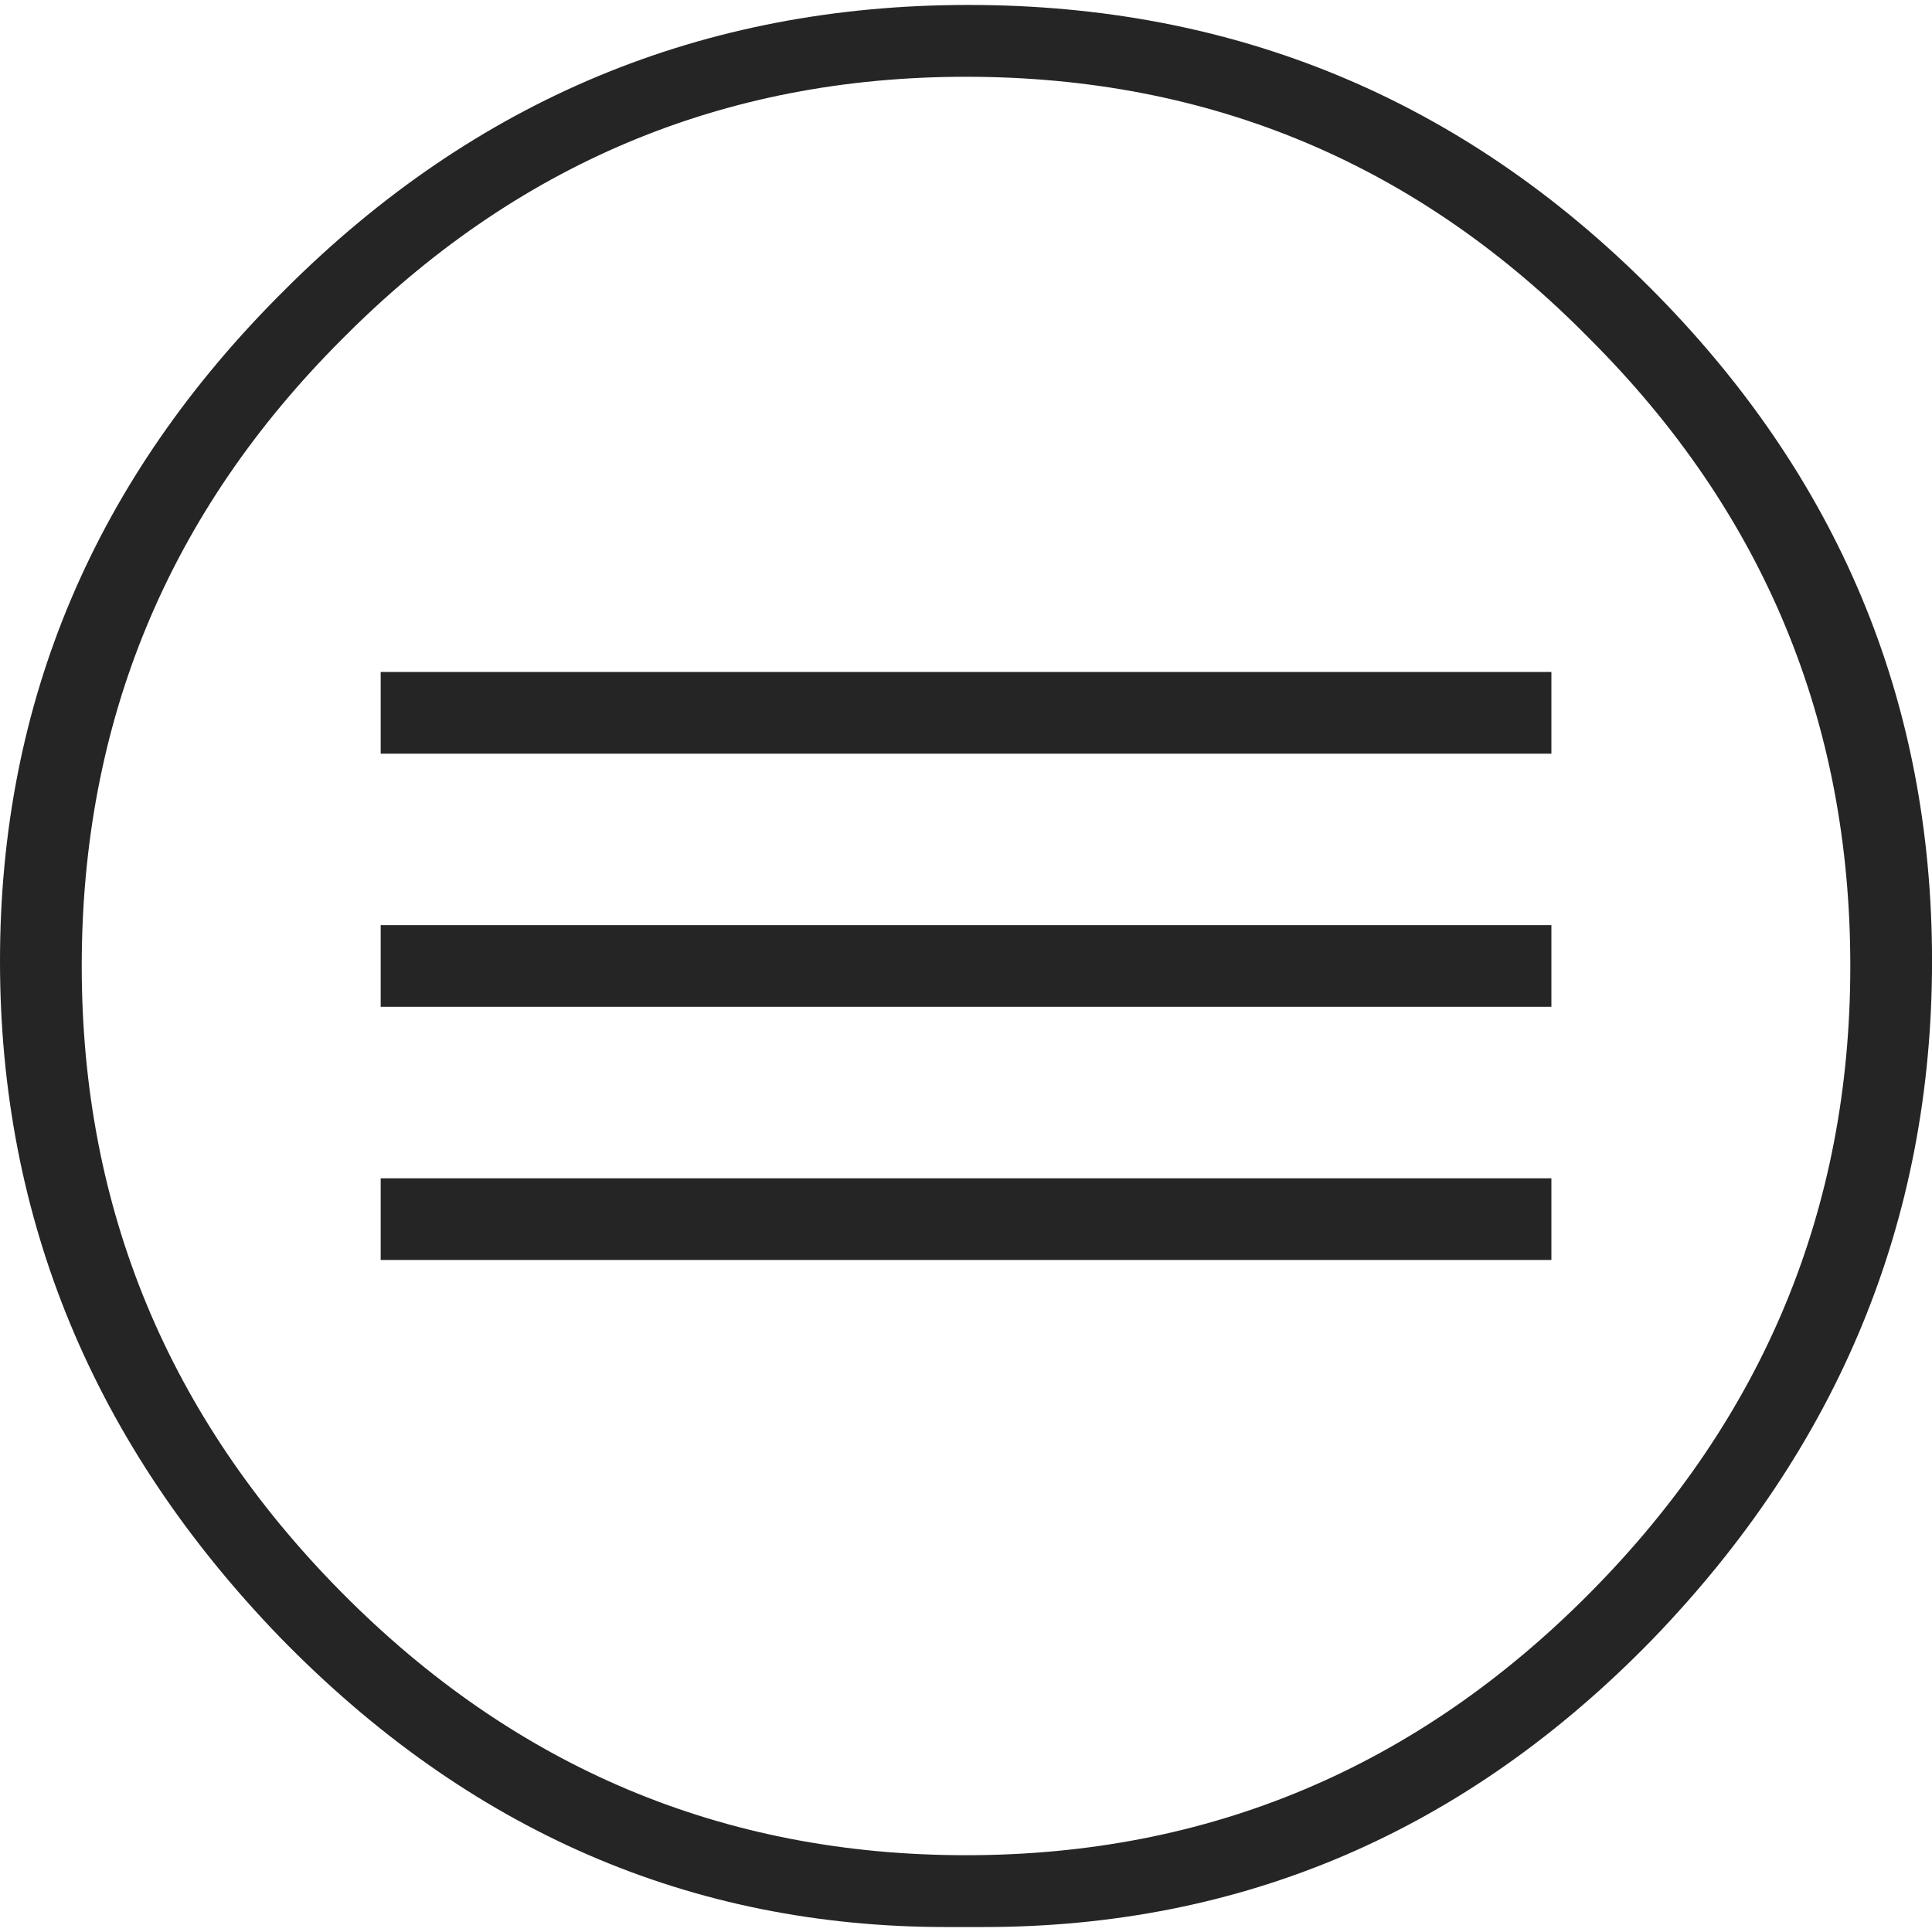
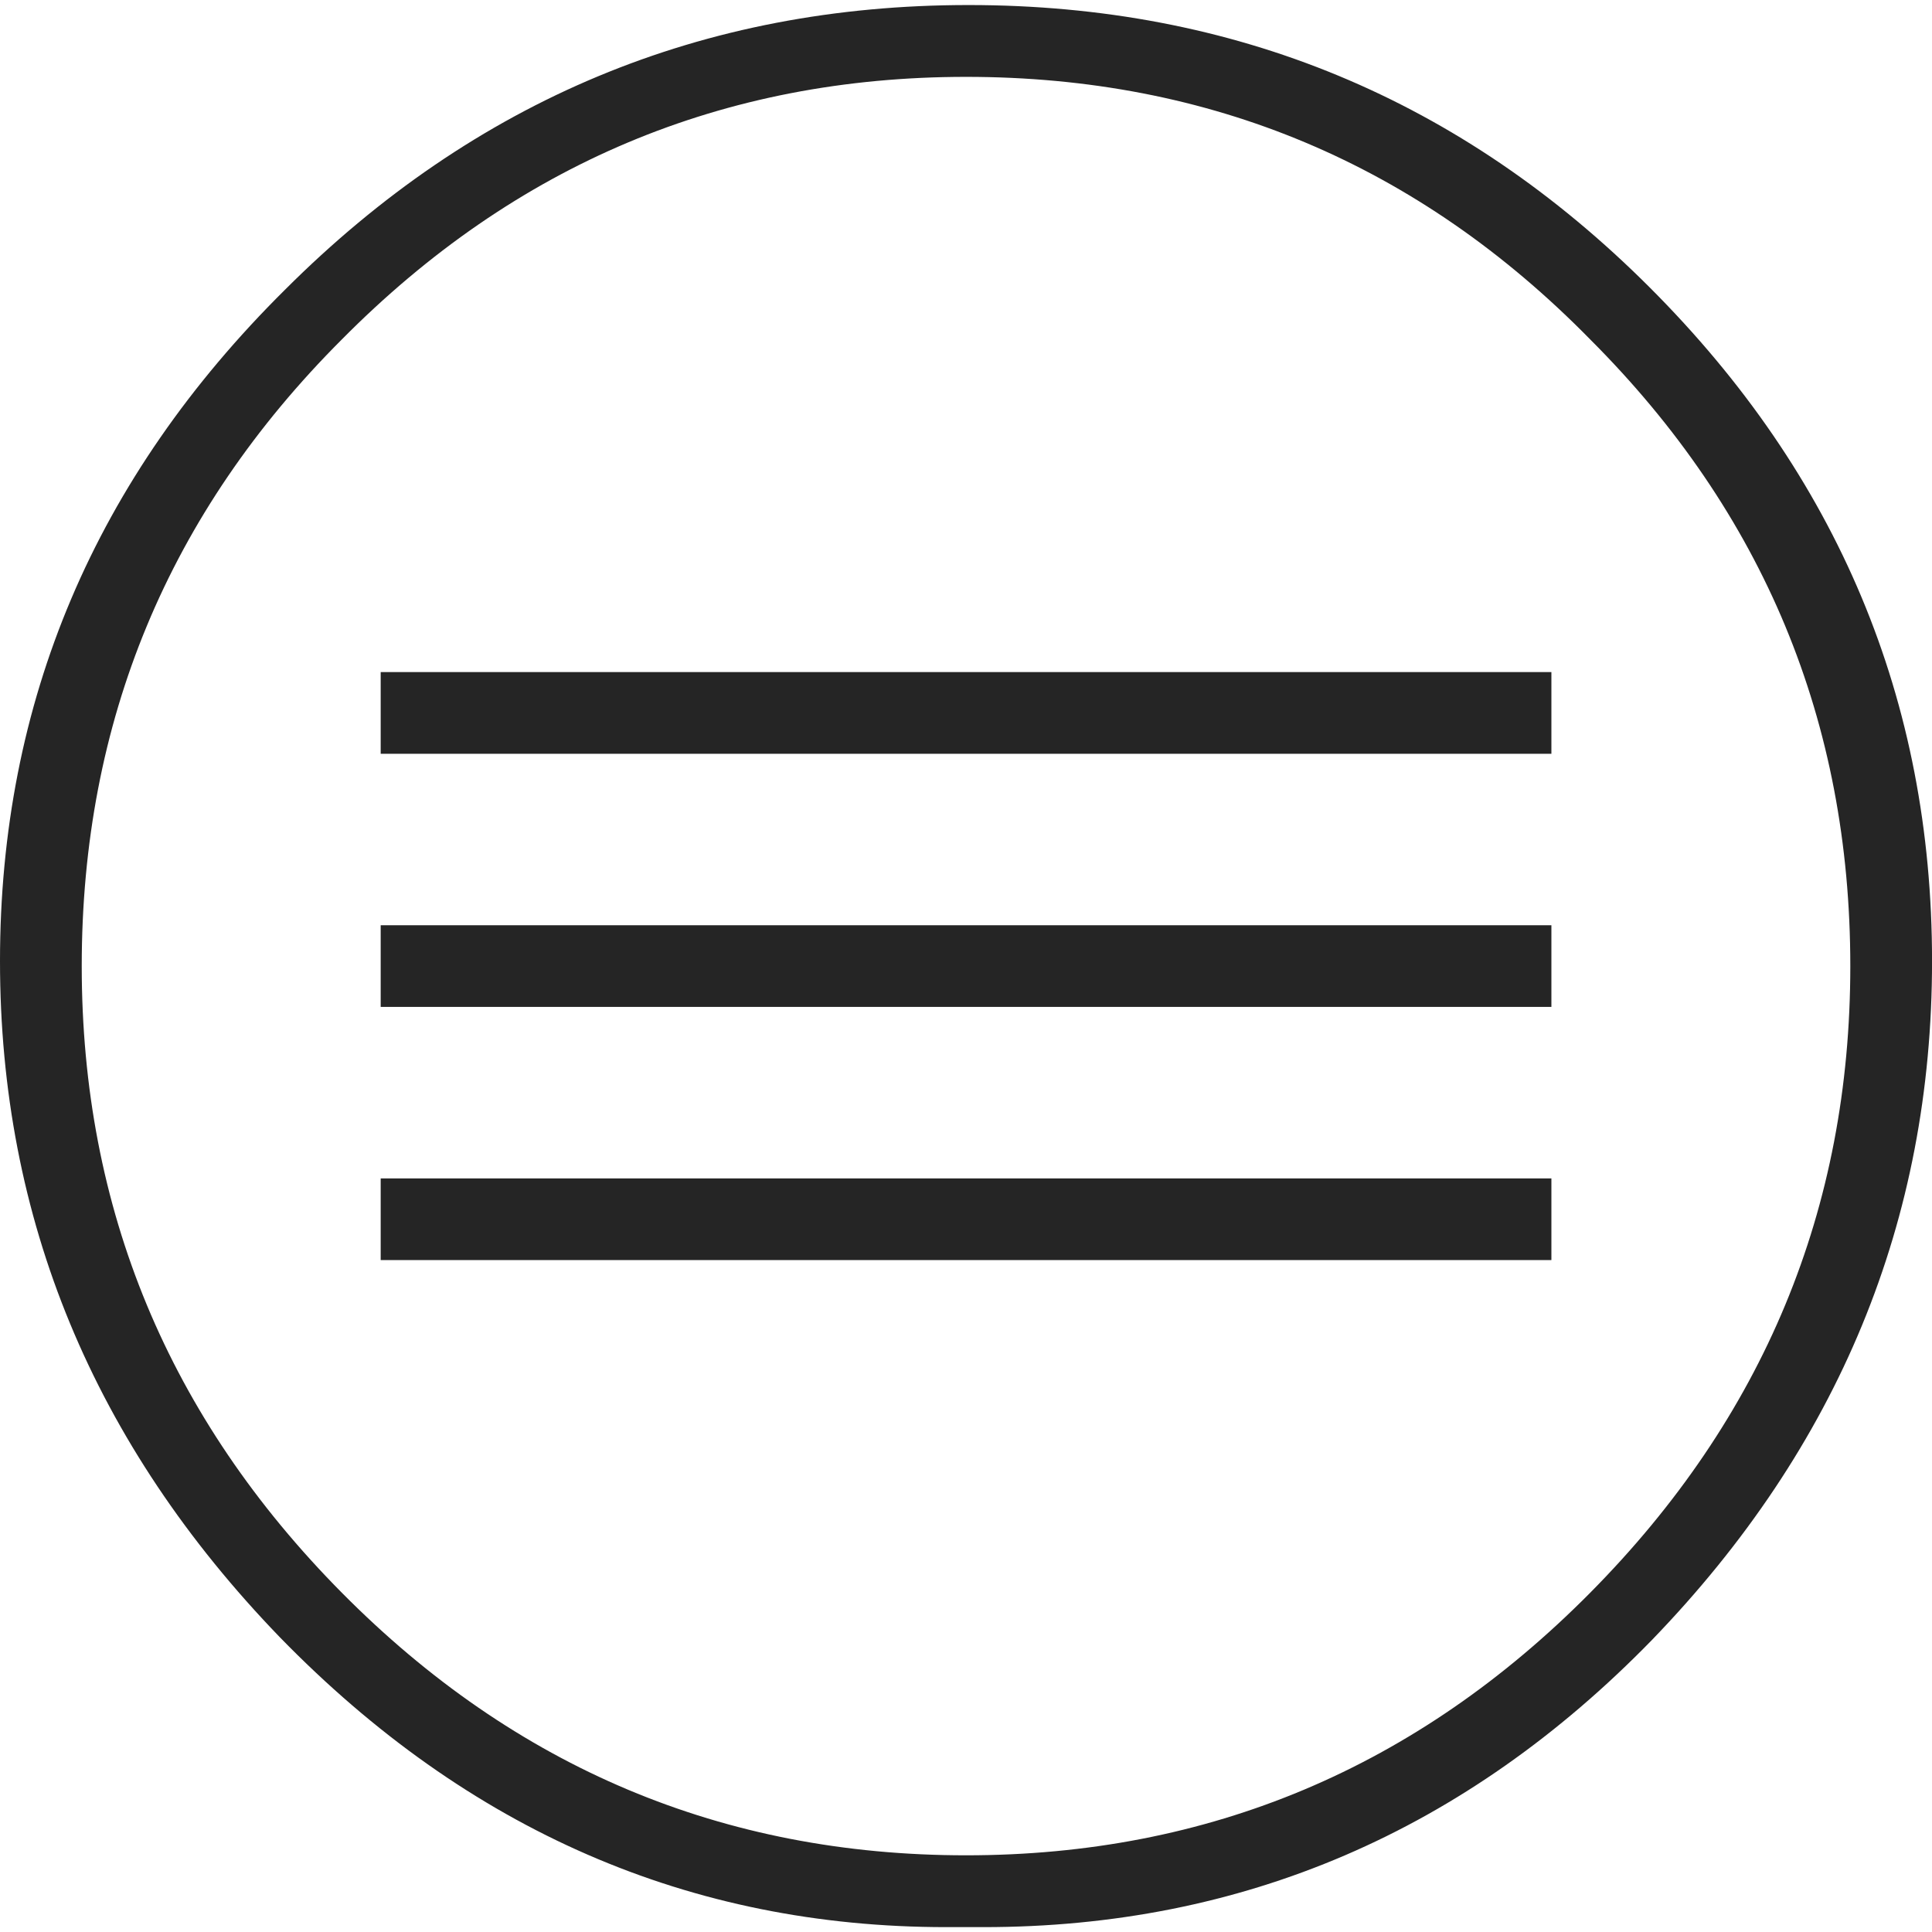
- <svg xmlns="http://www.w3.org/2000/svg" xmlns:xlink="http://www.w3.org/1999/xlink" width="46" height="46" viewBox="0 0 46 46" version="1.1" id="svg8">
-   <defs id="defs2">
-     <linearGradient id="linearGradient3762">
-       <stop id="stop3764" offset="0" style="stop-color:#ffffff;stop-opacity:1;" />
-       <stop id="stop3766" offset="1" style="stop-color:#ffffff;stop-opacity:0.6;" />
-     </linearGradient>
-     <linearGradient gradientUnits="userSpaceOnUse" y2="1052.362" x2="116" y1="1031.362" x1="116" id="linearGradient3768" xlink:href="#linearGradient3762" />
-     <linearGradient gradientTransform="translate(22.49999,0)" gradientUnits="userSpaceOnUse" y2="1052.362" x2="90" y1="1031.362" x1="90" id="linearGradient3770" xlink:href="#linearGradient3762" />
-     <linearGradient gradientUnits="userSpaceOnUse" y2="1052.362" x2="72" y1="1031.362" x1="72" id="linearGradient3772" xlink:href="#linearGradient3762" />
-     <linearGradient gradientTransform="translate(-13.59149,-17.6563)" y2="1052.362" x2="72" y1="1031.362" x1="72" gradientUnits="userSpaceOnUse" id="linearGradient4472" xlink:href="#linearGradient3762" />
-     <linearGradient y2="1052.362" x2="72" y1="1031.362" x1="72" gradientTransform="translate(-56.28274,9.365678e-4)" gradientUnits="userSpaceOnUse" id="linearGradient4501" xlink:href="#linearGradient3762" />
-     <linearGradient y2="1052.362" x2="72" y1="1031.362" x1="72" gradientTransform="translate(-56.28274,-1031.361)" gradientUnits="userSpaceOnUse" id="linearGradient4515" xlink:href="#linearGradient3762" />
-     <linearGradient y2="1052.362" x2="72" y1="1031.362" x1="72" gradientTransform="matrix(-1,0,0,1,262.4707,9.365678e-4)" gradientUnits="userSpaceOnUse" id="linearGradient4521" xlink:href="#linearGradient3762" />
-     <linearGradient y2="1052.362" x2="72" y1="1031.362" x1="72" gradientTransform="translate(-37.47024,-1031.363)" gradientUnits="userSpaceOnUse" id="linearGradient4523" xlink:href="#linearGradient3762" />
-     <linearGradient y2="1052.362" x2="72" y1="1031.362" x1="72" gradientTransform="translate(-50.15176,-35.97454)" gradientUnits="userSpaceOnUse" id="linearGradient4527" xlink:href="#linearGradient3762" />
-     <linearGradient y2="1052.362" x2="72" y1="1031.362" x1="72" gradientTransform="matrix(1,0,0,0.9990718,-37.8084,0.9665631)" gradientUnits="userSpaceOnUse" id="linearGradient4568" xlink:href="#linearGradient3762" />
-     <filter y="-0.25" x="-0.25" height="1.5" width="1.5" id="filter4575">
-       <feGaussianBlur result="blur" stdDeviation="1" in="SourceAlpha" id="feGaussianBlur4577" />
-       <feColorMatrix values="1 0 0 0 0 0 1 0 0 0 0 0 1 0 0 0 0 0 0.75 0 " type="matrix" result="bluralpha" id="feColorMatrix4579" />
-       <feOffset result="offsetBlur" dy="2" dx="2" in="bluralpha" id="feOffset4581" />
-       <feMerge id="feMerge4583">
-         <feMergeNode in="offsetBlur" id="feMergeNode4585" />
-         <feMergeNode in="SourceGraphic" id="feMergeNode4587" />
-       </feMerge>
-     </filter>
-     <linearGradient id="linearGradient4639">
-       <stop id="stop4641" offset="0" style="stop-color:#ad321c;stop-opacity:1;" />
-       <stop id="stop4643" offset="1" style="stop-color:#c59819;stop-opacity:1;" />
-     </linearGradient>
-     <linearGradient id="linearGradient3922">
-       <stop style="stop-color:#111111;stop-opacity:1;" offset="0" id="stop3924" />
-       <stop style="stop-color:#4e4e4e;stop-opacity:1;" offset="1" id="stop3926" />
-     </linearGradient>
-     <linearGradient xlink:href="#linearGradient3922" id="linearGradient3928" x1="345.386" y1="205.377" x2="174.971" y2="81.81" gradientUnits="userSpaceOnUse" gradientTransform="translate(214,0)" />
-     <linearGradient xlink:href="#linearGradient3922" id="linearGradient3806" gradientUnits="userSpaceOnUse" x1="345.386" y1="205.377" x2="174.971" y2="81.81" gradientTransform="translate(22.76579,0)" />
-     <linearGradient xlink:href="#linearGradient4639" id="linearGradient4607" x1="190.955" y1="208.99" x2="83.346" y2="72.318" gradientUnits="userSpaceOnUse" gradientTransform="matrix(0.2457786,0,0,0.2457786,249.4602,109.7594)" />
-     <linearGradient xlink:href="#linearGradient3922" id="linearGradient4633" gradientUnits="userSpaceOnUse" x1="236.289" y1="167.685" x2="207.308" y2="146.824" />
-     <linearGradient xlink:href="#linearGradient3922" id="linearGradient4635" gradientUnits="userSpaceOnUse" gradientTransform="translate(79.16829,0)" x1="236.289" y1="167.685" x2="207.308" y2="146.824" />
-     <linearGradient xlink:href="#linearGradient3922" id="linearGradient4637" gradientUnits="userSpaceOnUse" gradientTransform="translate(39.58415,0)" x1="236.289" y1="167.685" x2="207.308" y2="146.824" />
-     <linearGradient xlink:href="#linearGradient4639" id="linearGradient3028" gradientUnits="userSpaceOnUse" gradientTransform="matrix(0.2457786,0,0,0.2457786,257.8917,115.7879)" x1="190.955" y1="208.99" x2="83.346" y2="72.318" />
-     <linearGradient xlink:href="#linearGradient3922" id="linearGradient3035" gradientUnits="userSpaceOnUse" gradientTransform="translate(31.1973,6.028572)" x1="345.386" y1="205.377" x2="174.971" y2="81.81" />
-     <linearGradient xlink:href="#linearGradient3922" id="linearGradient3040" gradientUnits="userSpaceOnUse" gradientTransform="translate(222.4315,6.028572)" x1="345.386" y1="205.377" x2="174.971" y2="81.81" />
-     <linearGradient xlink:href="#linearGradient3922" id="linearGradient7124" gradientUnits="userSpaceOnUse" gradientTransform="translate(261.2133,6.028572)" x1="236.289" y1="167.685" x2="207.308" y2="146.824" />
-     <linearGradient xlink:href="#linearGradient3922" id="linearGradient7130" gradientUnits="userSpaceOnUse" x1="236.289" y1="167.685" x2="207.308" y2="146.824" gradientTransform="translate(221.6291,6.028572)" />
-     <linearGradient gradientUnits="userSpaceOnUse" y2="289.218" x2="195.645" y1="289.218" x1="34.384" id="linearGradient4295" xlink:href="#linearGradient4639" />
-     <filter y="-0.25" x="-0.25" height="1.5" width="1.5" id="filter4575-5">
-       <feGaussianBlur result="blur" stdDeviation="1" in="SourceAlpha" id="feGaussianBlur4577-1" />
-       <feColorMatrix values="1 0 0 0 0 0 1 0 0 0 0 0 1 0 0 0 0 0 0.75 0 " type="matrix" result="bluralpha" id="feColorMatrix4579-7" />
-       <feOffset result="offsetBlur" dy="2" dx="2" in="bluralpha" id="feOffset4581-5" />
-       <feMerge id="feMerge4583-6">
-         <feMergeNode in="offsetBlur" id="feMergeNode4585-0" />
-         <feMergeNode in="SourceGraphic" id="feMergeNode4587-6" />
-       </feMerge>
-     </filter>
-     <filter id="filter4575-02" width="1.5" height="1.5" x="-0.25" y="-0.25">
-       <feGaussianBlur id="feGaussianBlur4577-4" in="SourceAlpha" stdDeviation="1" result="blur" />
-       <feColorMatrix id="feColorMatrix4579-8" result="bluralpha" type="matrix" values="1 0 0 0 0 0 1 0 0 0 0 0 1 0 0 0 0 0 0.75 0 " />
-       <feOffset id="feOffset4581-3" in="bluralpha" dx="2" dy="2" result="offsetBlur" />
-       <feMerge id="feMerge4583-9">
-         <feMergeNode id="feMergeNode4585-05" in="offsetBlur" />
-         <feMergeNode id="feMergeNode4587-2" in="SourceGraphic" />
-       </feMerge>
-     </filter>
-     <filter id="filter4575-5-9" width="1.5" height="1.5" x="-0.25" y="-0.25">
-       <feGaussianBlur id="feGaussianBlur4577-1-0" in="SourceAlpha" stdDeviation="1" result="blur" />
-       <feColorMatrix id="feColorMatrix4579-7-2" result="bluralpha" type="matrix" values="1 0 0 0 0 0 1 0 0 0 0 0 1 0 0 0 0 0 0.75 0 " />
-       <feOffset id="feOffset4581-5-3" in="bluralpha" dx="2" dy="2" result="offsetBlur" />
-       <feMerge id="feMerge4583-6-9">
-         <feMergeNode id="feMergeNode4585-0-9" in="offsetBlur" />
-         <feMergeNode id="feMergeNode4587-6-7" in="SourceGraphic" />
-       </feMerge>
-     </filter>
-     <filter y="-0.25" x="-0.25" height="1.5" width="1.5" id="filter4575-0">
-       <feGaussianBlur result="blur" stdDeviation="1" in="SourceAlpha" id="feGaussianBlur4577-2" />
-       <feColorMatrix values="1 0 0 0 0 0 1 0 0 0 0 0 1 0 0 0 0 0 0.75 0 " type="matrix" result="bluralpha" id="feColorMatrix4579-4" />
-       <feOffset result="offsetBlur" dy="2" dx="2" in="bluralpha" id="feOffset4581-8" />
-       <feMerge id="feMerge4583-3">
-         <feMergeNode in="offsetBlur" id="feMergeNode4585-9" />
-         <feMergeNode in="SourceGraphic" id="feMergeNode4587-0" />
-       </feMerge>
-     </filter>
-     <filter y="-0.25" x="-0.25" height="1.5" width="1.5" id="filter4575-5-3">
-       <feGaussianBlur result="blur" stdDeviation="1" in="SourceAlpha" id="feGaussianBlur4577-1-7" />
-       <feColorMatrix values="1 0 0 0 0 0 1 0 0 0 0 0 1 0 0 0 0 0 0.75 0 " type="matrix" result="bluralpha" id="feColorMatrix4579-7-9" />
-       <feOffset result="offsetBlur" dy="2" dx="2" in="bluralpha" id="feOffset4581-5-0" />
-       <feMerge id="feMerge4583-6-2">
-         <feMergeNode in="offsetBlur" id="feMergeNode4585-0-3" />
-         <feMergeNode in="SourceGraphic" id="feMergeNode4587-6-9" />
-       </feMerge>
-     </filter>
-   </defs>
-   <g id="layer1" transform="translate(0,-284.8292)">
-     <path style="font-style:normal;font-variant:normal;font-weight:normal;font-stretch:normal;font-size:25.4px;line-height:125%;font-family:'Poiret One';-inkscape-font-specification:'Poiret One';text-align:center;letter-spacing:-2.117px;word-spacing:0px;text-anchor:middle;fill:#252525;fill-opacity:1;stroke:none;stroke-width:1px;stroke-linecap:butt;stroke-linejoin:miter;stroke-opacity:1" d="m 23.059,284.947 c -6.33,0 -11.755,2.261 -16.277,6.782 C 2.261,296.212 2e-6,301.539 2e-6,307.711 c 0,6.133 2.222,11.5 6.665,16.1 4.482,4.6 9.77,6.9 15.864,6.9 h 0.885 c 6.173,0 11.48,-2.28 15.922,-6.841 4.443,-4.6 6.665,-9.986 6.665,-16.159 0,-6.212 -2.241,-11.559 -6.723,-16.041 -4.482,-4.482 -9.888,-6.723 -16.218,-6.723 z m -0.059,1.71 c 5.819,0 10.773,2.084 14.862,6.252 4.128,4.128 6.193,9.101 6.193,14.92 0,5.779 -2.064,10.753 -6.193,14.92 -4.128,4.167 -9.082,6.252 -14.862,6.252 -5.779,0 -10.733,-2.084 -14.861,-6.252 -4.128,-4.168 -6.193,-9.141 -6.193,-14.92 0,-5.819 2.064,-10.792 6.193,-14.92 4.128,-4.167 9.081,-6.252 14.861,-6.252 z m -13.936,14.172 v 1.945 h 27.874 v -1.945 z m 0,6.028 v 1.944 h 27.874 V 306.857 Z m 0,6.027 v 1.945 h 27.874 v -1.945 z" id="path832-8" />
+ <svg xmlns="http://www.w3.org/2000/svg" version="1.1" viewBox="0 0 46 46">
+   <g transform="translate(0 -284.83)">
+     <path d="m23.059 284.95c-6.33 0-11.755 2.261-16.277 6.782-4.521 4.482-6.782 9.809-6.782 15.982 0 6.133 2.222 11.5 6.665 16.1 4.482 4.6 9.77 6.9 15.864 6.9h0.885c6.173 0 11.48-2.28 15.922-6.841 4.443-4.6 6.665-9.986 6.665-16.159 0-6.212-2.241-11.559-6.723-16.041-4.482-4.482-9.888-6.723-16.218-6.723zm-0.059 1.71c5.819 0 10.773 2.084 14.862 6.252 4.128 4.128 6.193 9.101 6.193 14.92 0 5.779-2.064 10.753-6.193 14.92-4.128 4.168-9.082 6.252-14.862 6.252s-10.733-2.084-14.861-6.252c-4.128-4.168-6.193-9.141-6.193-14.92 0-5.819 2.064-10.792 6.193-14.92 4.128-4.168 9.081-6.252 14.861-6.252zm-13.936 14.172v1.945h27.874v-1.945zm0 6.028v1.944h27.874v-1.944zm0 6.027v1.945h27.874v-1.945z" fill="#252525" />
  </g>
</svg>
